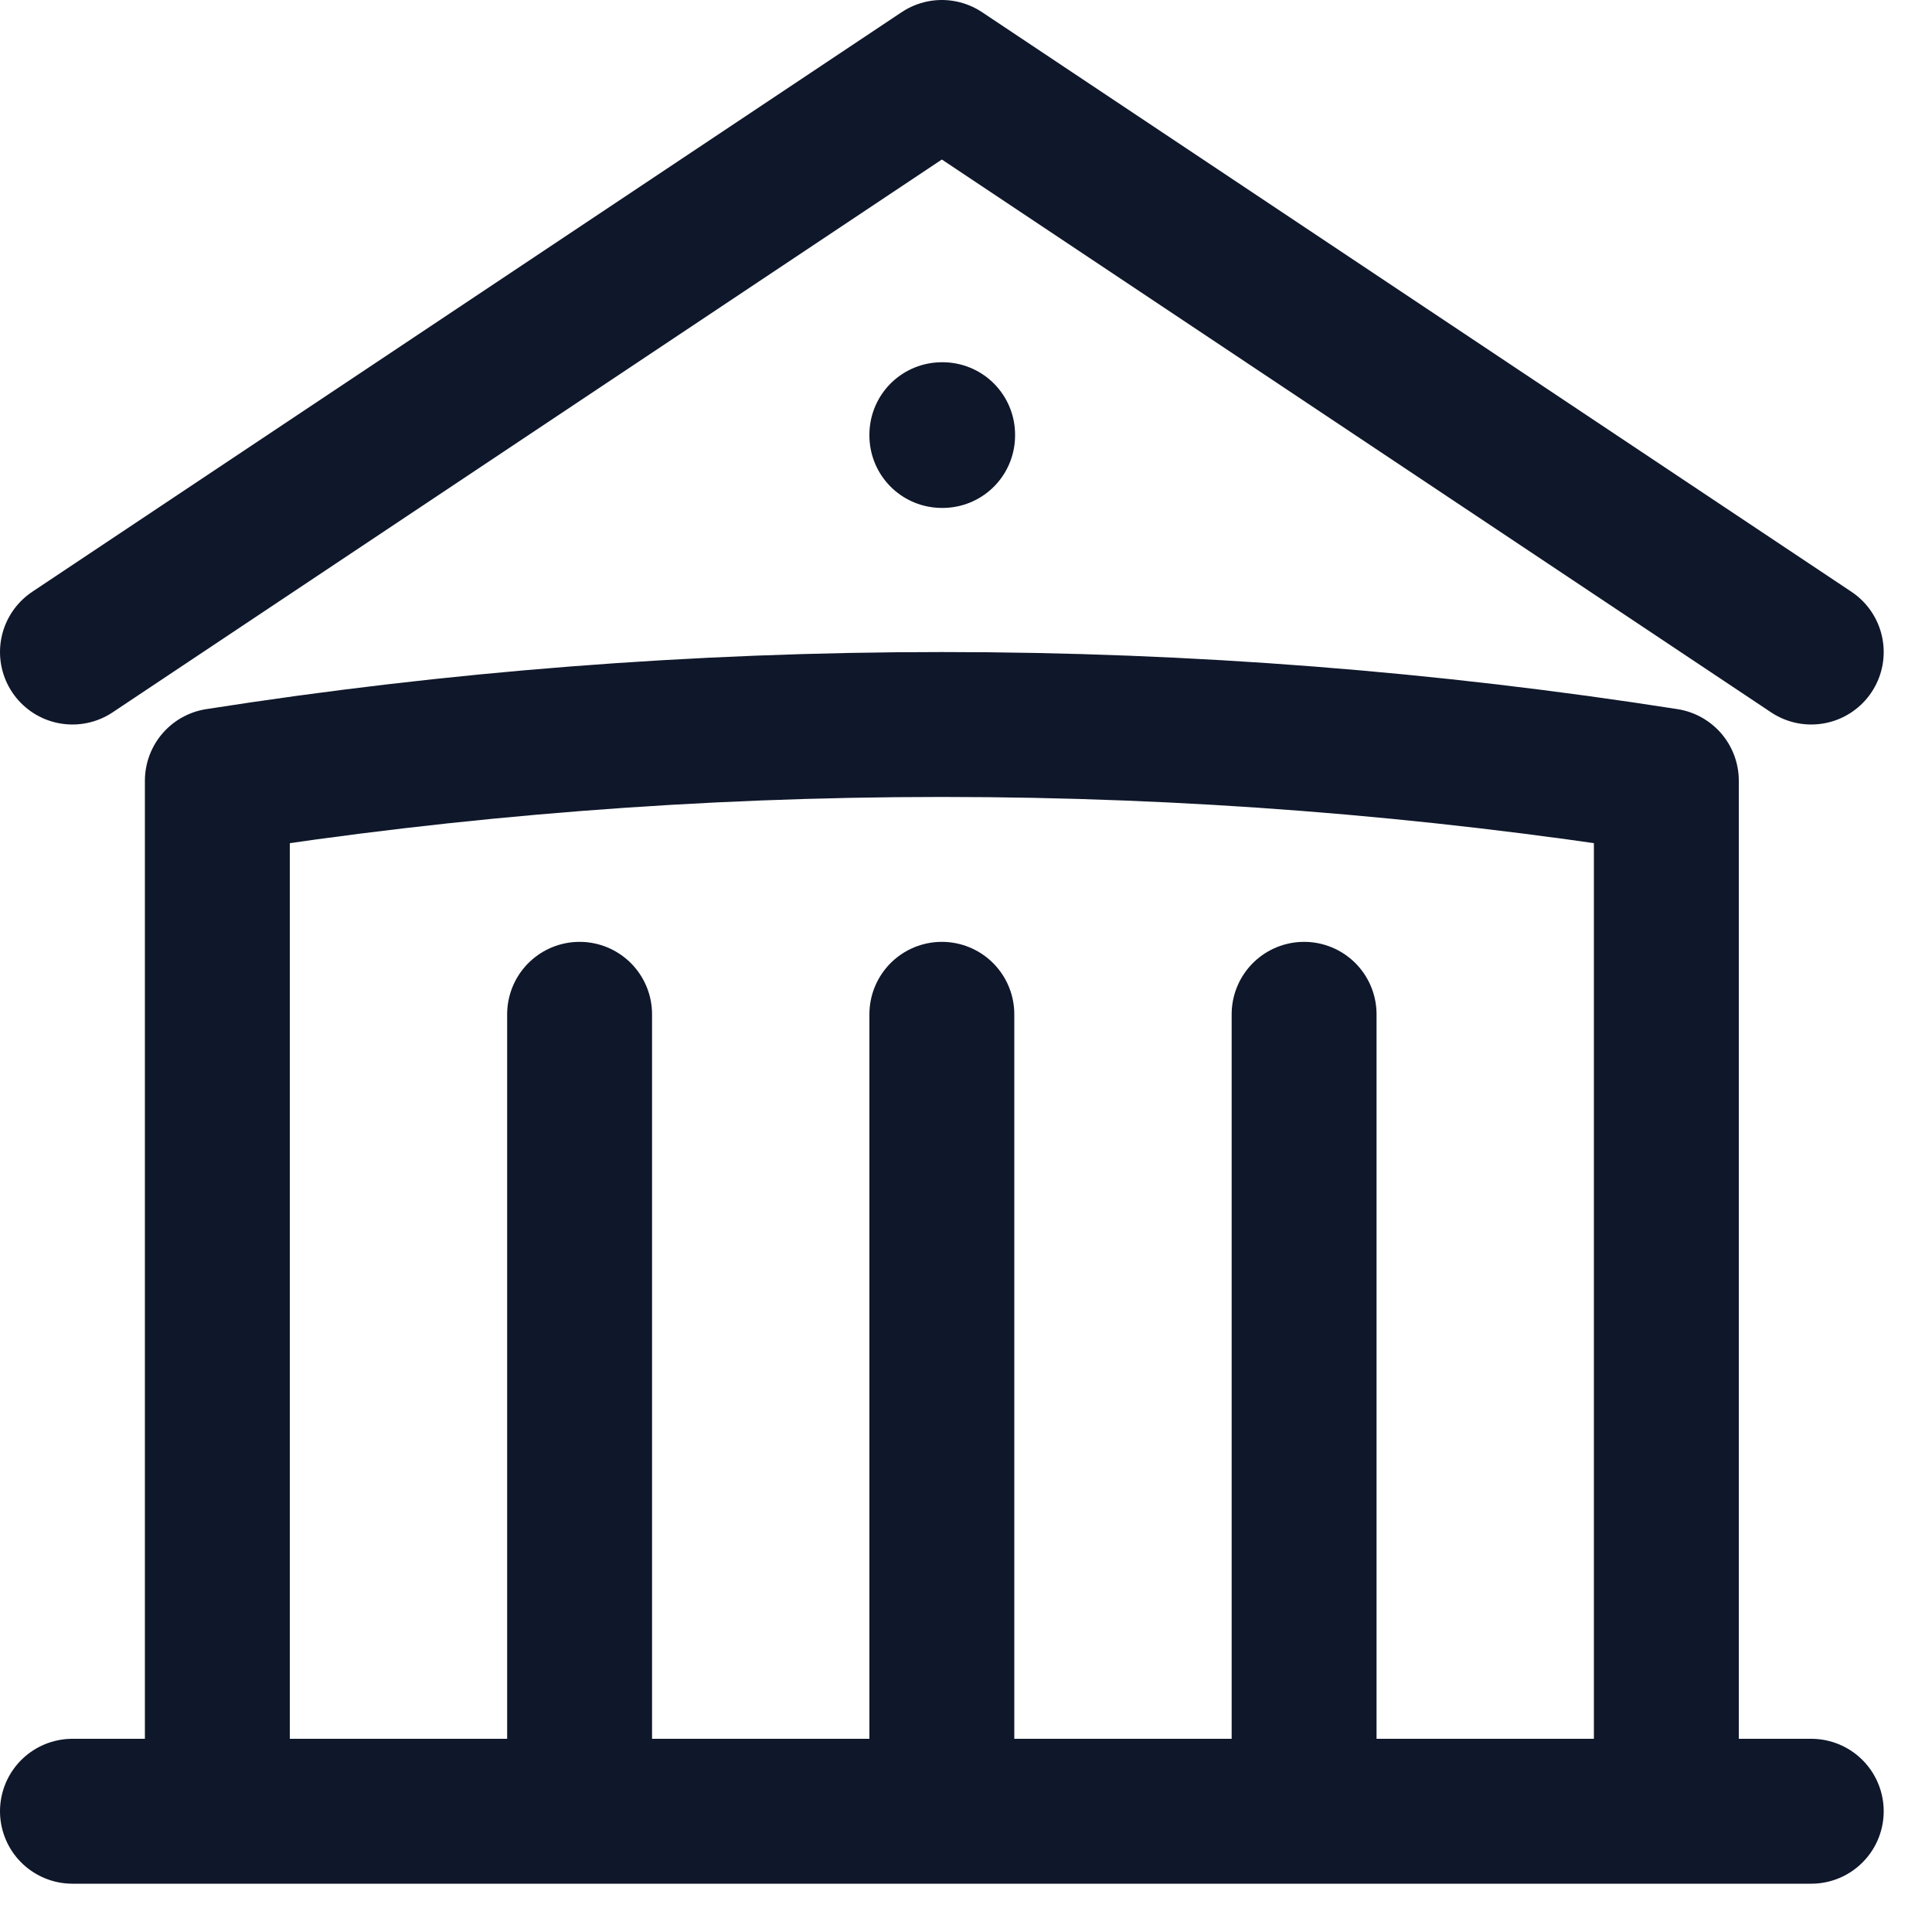
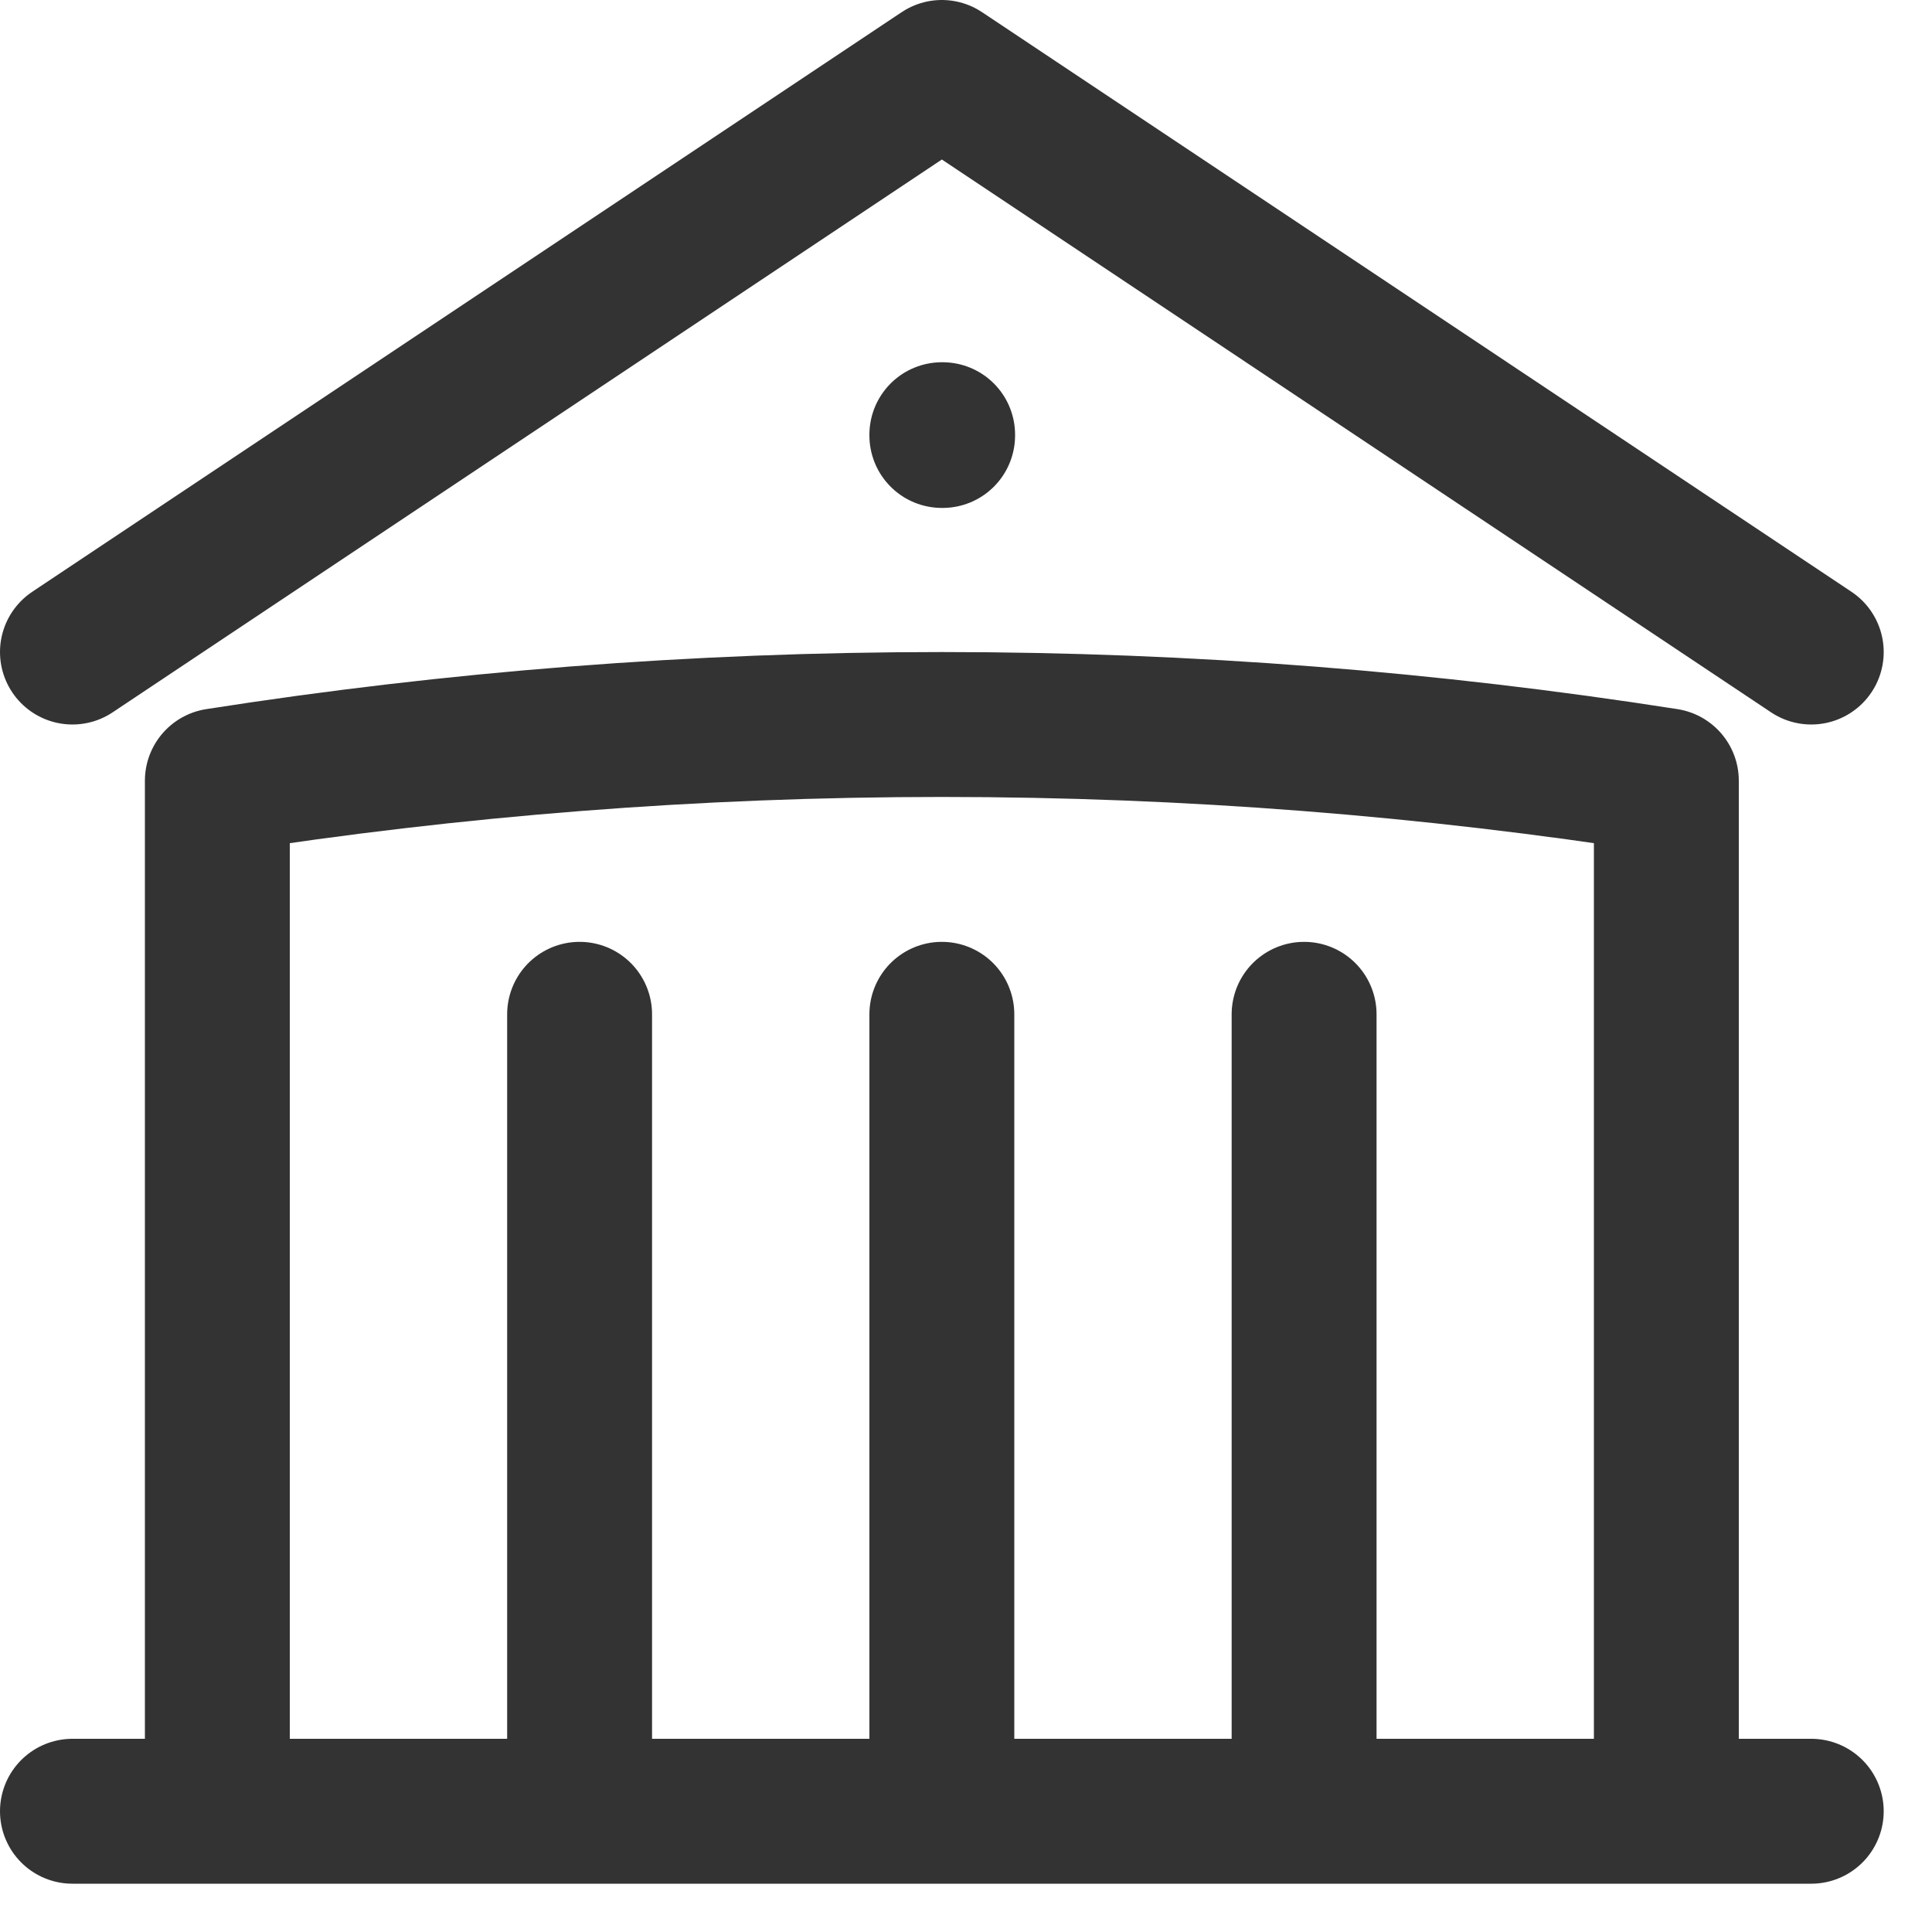
<svg xmlns="http://www.w3.org/2000/svg" width="20" height="20" viewBox="0 0 20 20" fill="none">
-   <path d="M9.75 18.75V10.5M13.5 18.75V10.5M6 18.75V10.5M0.75 6.75L9.75 0.75L18.75 6.75M17.25 18.75V8.082C14.806 7.699 12.302 7.5 9.75 7.5C7.199 7.5 4.694 7.699 2.25 8.082V18.75M0.75 18.75H18.75M9.75 4.5H9.758V4.508H9.75V4.5Z" stroke="#0F172A" stroke-width="1.5" stroke-linecap="round" stroke-linejoin="round" />
+   <path d="M9.75 18.75V10.5M13.5 18.75V10.5M6 18.75V10.5M0.75 6.75L9.75 0.75L18.75 6.75M17.25 18.75V8.082C14.806 7.699 12.302 7.5 9.75 7.5C7.199 7.5 4.694 7.699 2.25 8.082V18.75M0.75 18.75H18.75M9.75 4.5H9.758V4.508H9.75V4.5Z" stroke="#333333" stroke-width="1.5" stroke-linecap="round" stroke-linejoin="round" />
</svg>
